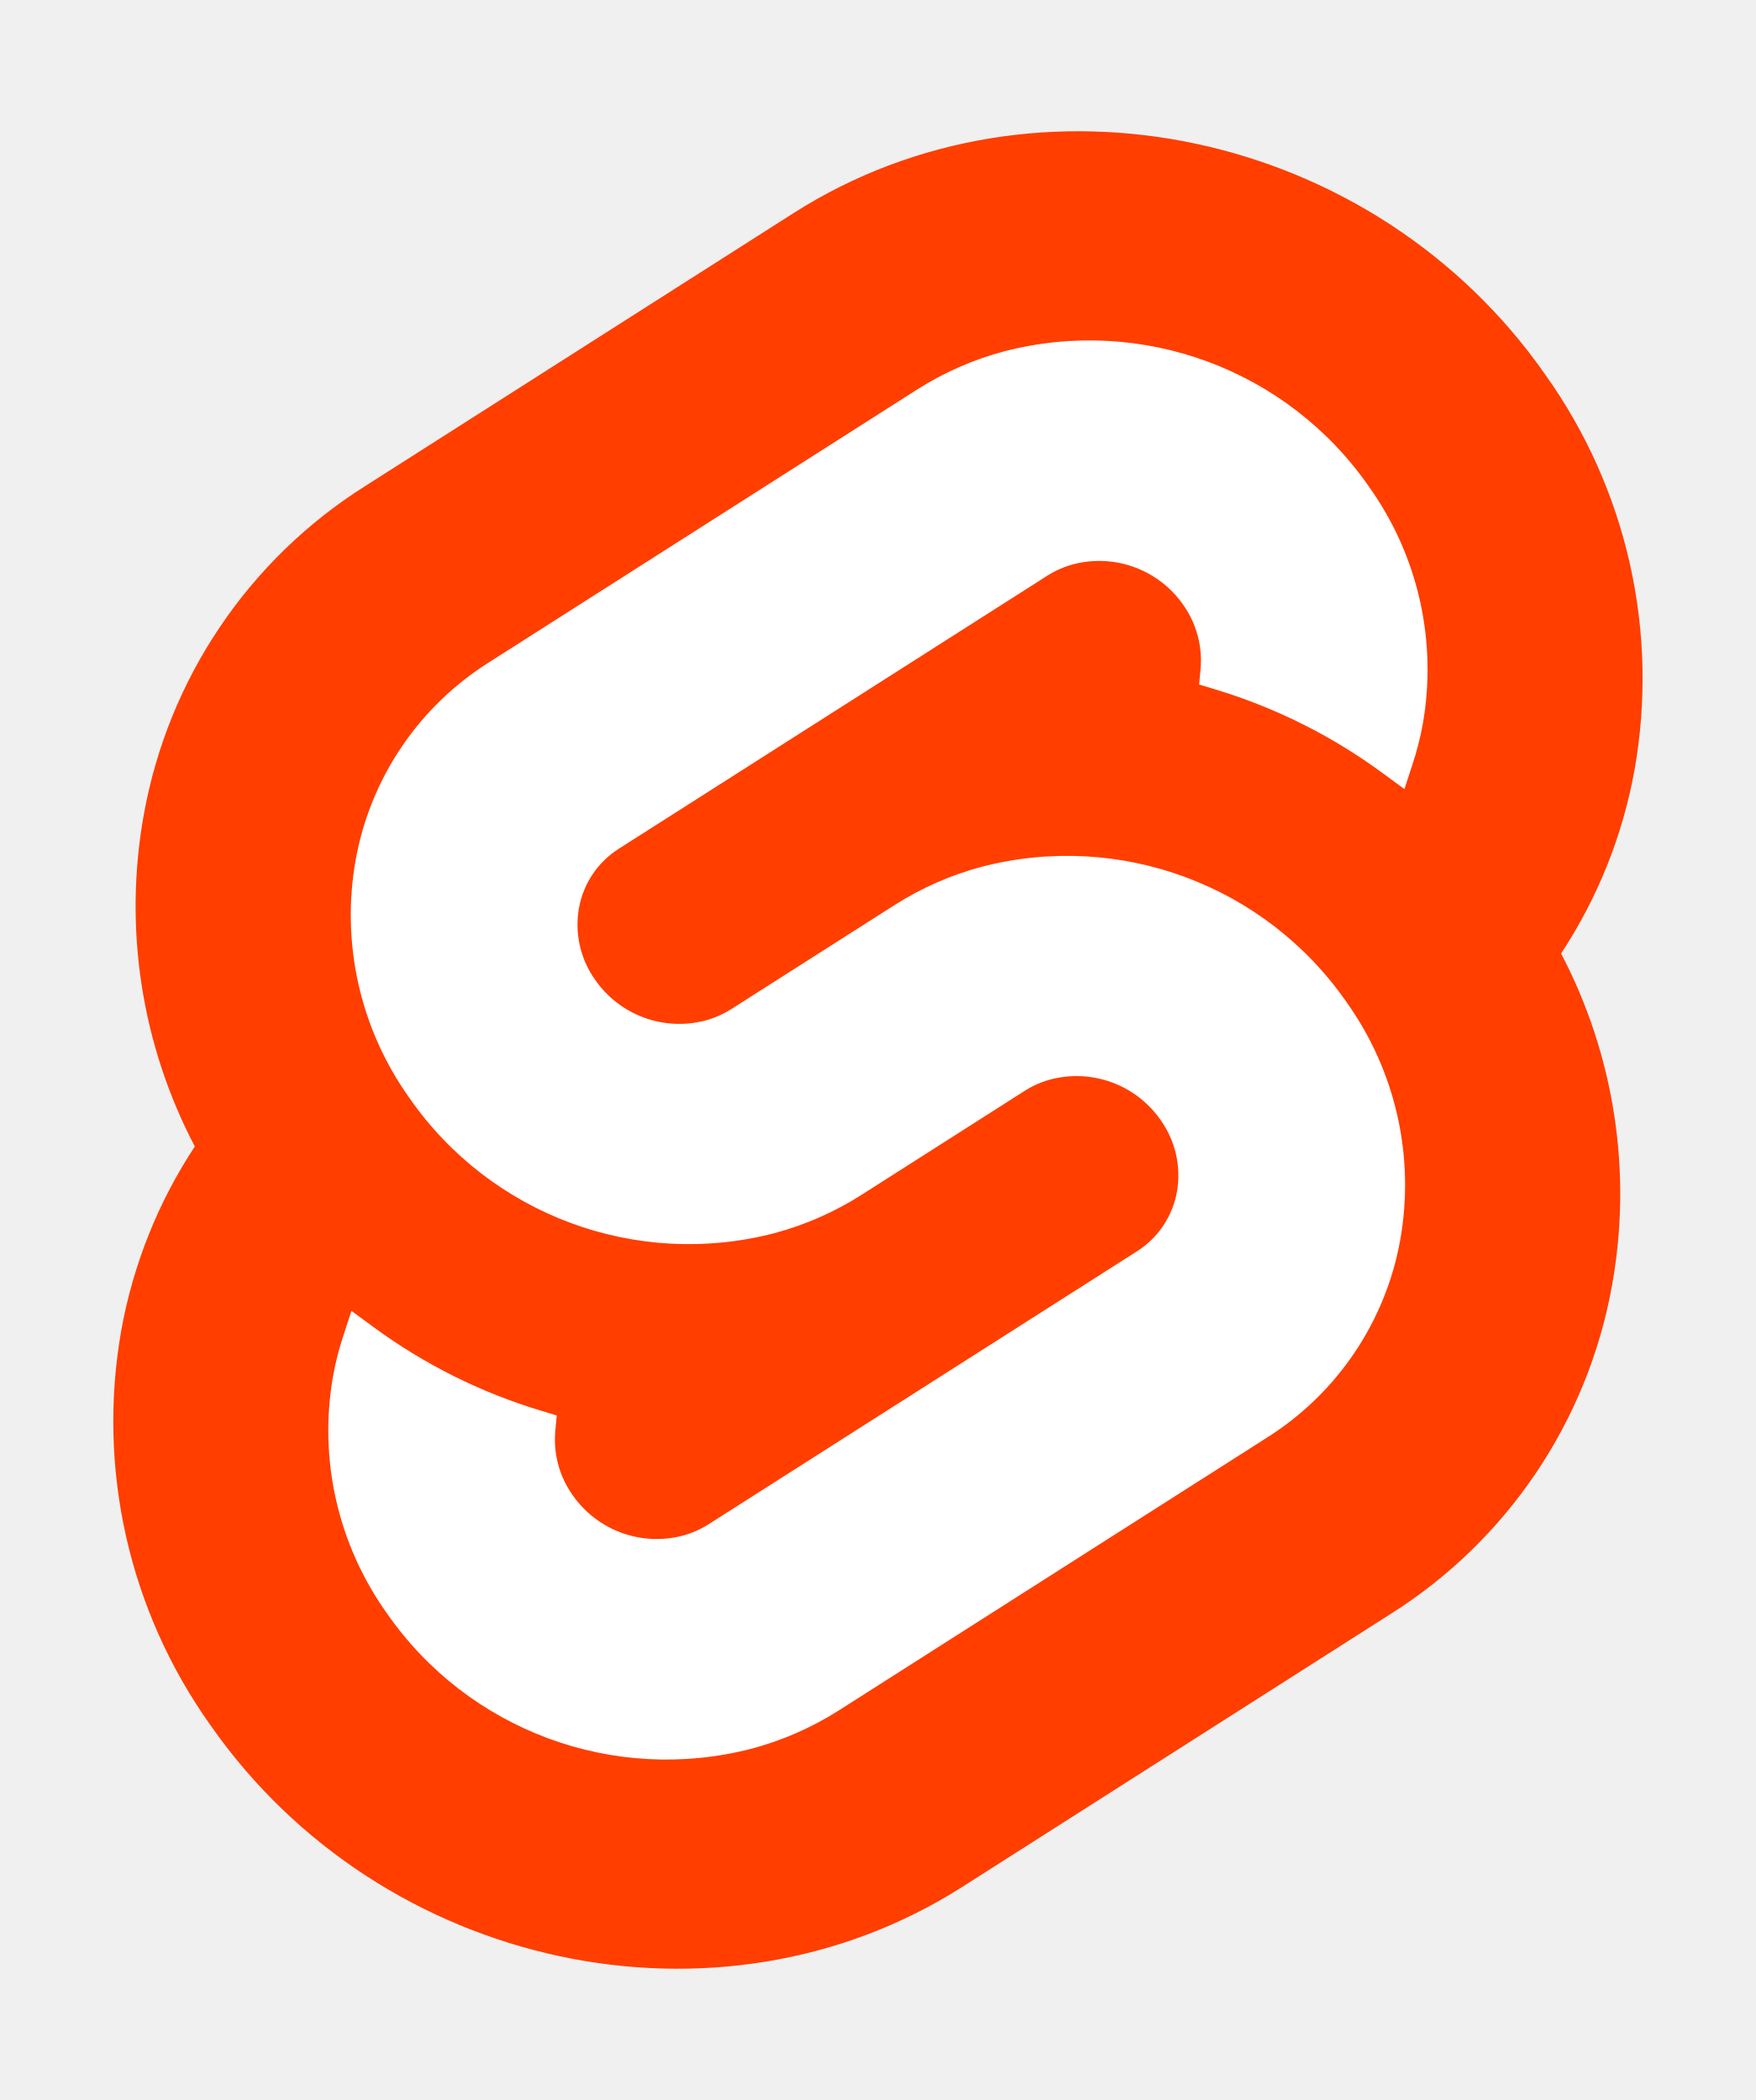
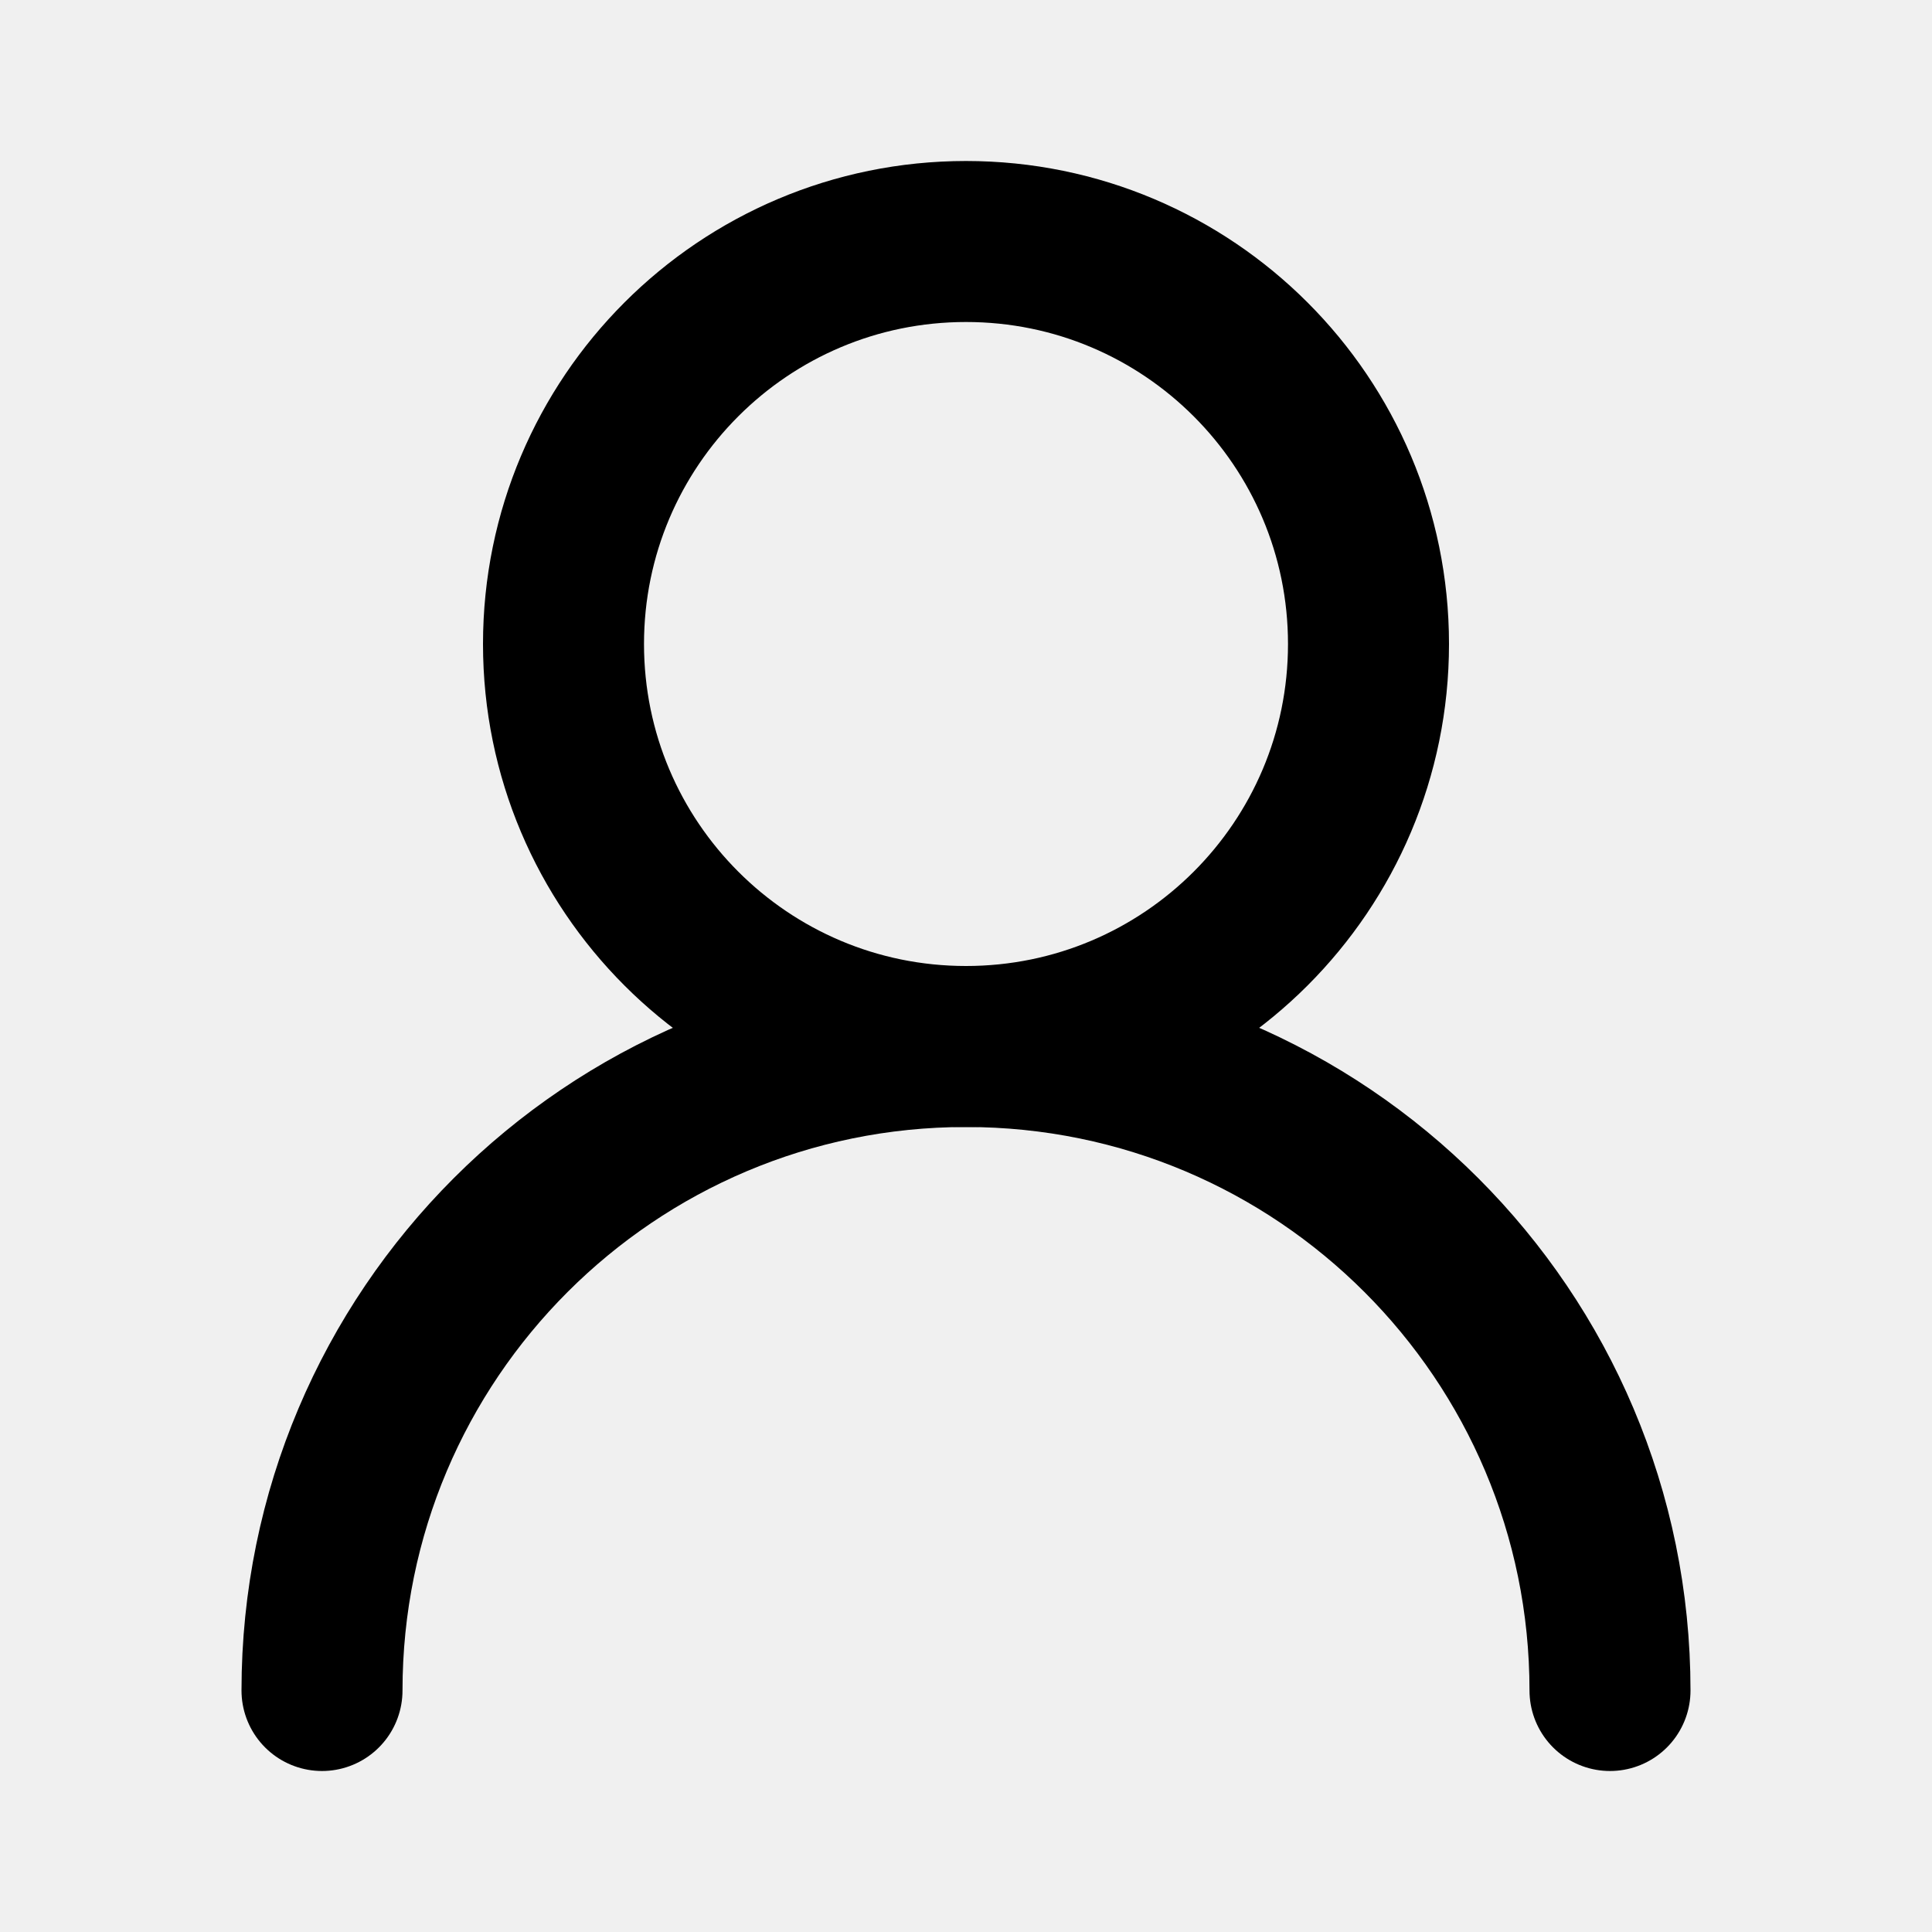
- <svg xmlns="http://www.w3.org/2000/svg" width="107" height="128" viewBox="0 0 107 128">
-   <path d="M94.157 22.819c-10.4-14.885-30.94-19.297-45.792-9.835L22.282 29.608A29.92 29.92 0 0 0 8.764 49.65a31.5 31.5 0 0 0 3.108 20.231 30 30 0 0 0-4.477 11.183 31.9 31.9 0 0 0 5.448 24.116c10.402 14.887 30.942 19.297 45.791 9.835l26.083-16.624A29.92 29.92 0 0 0 98.235 78.35a31.53 31.53 0 0 0-3.105-20.232 30 30 0 0 0 4.474-11.182 31.88 31.88 0 0 0-5.447-24.116" style="fill:#ff3e00" />
-   <path d="M45.817 106.582a20.72 20.72 0 0 1-22.237-8.243 19.17 19.17 0 0 1-3.277-14.503 18 18 0 0 1 .624-2.435l.49-1.498 1.337.981a33.6 33.6 0 0 0 10.203 5.098l.97.294-.09.968a5.85 5.85 0 0 0 1.052 3.878 6.24 6.24 0 0 0 6.695 2.485 5.8 5.8 0 0 0 1.603-.704L69.27 76.28a5.43 5.43 0 0 0 2.45-3.631 5.8 5.8 0 0 0-.987-4.371 6.24 6.24 0 0 0-6.698-2.487 5.7 5.7 0 0 0-1.6.704l-9.953 6.345a19 19 0 0 1-5.296 2.326 20.72 20.72 0 0 1-22.237-8.243 19.17 19.17 0 0 1-3.277-14.502 17.99 17.99 0 0 1 8.13-12.052l26.081-16.623a19 19 0 0 1 5.3-2.329 20.72 20.72 0 0 1 22.237 8.243 19.17 19.17 0 0 1 3.277 14.503 18 18 0 0 1-.624 2.435l-.49 1.498-1.337-.98a33.6 33.6 0 0 0-10.203-5.1l-.97-.294.09-.968a5.86 5.86 0 0 0-1.052-3.878 6.24 6.24 0 0 0-6.696-2.485 5.8 5.8 0 0 0-1.602.704L37.73 51.72a5.42 5.42 0 0 0-2.449 3.63 5.79 5.79 0 0 0 .986 4.372 6.24 6.24 0 0 0 6.698 2.486 5.8 5.8 0 0 0 1.602-.704l9.952-6.342a19 19 0 0 1 5.295-2.328 20.72 20.72 0 0 1 22.237 8.242 19.17 19.17 0 0 1 3.277 14.503 18 18 0 0 1-8.13 12.053l-26.081 16.622a19 19 0 0 1-5.3 2.328" style="fill:#fff" />
+ <svg xmlns="http://www.w3.org/2000/svg" width="24" height="24" viewBox="0 0 24 24" fill="none" stroke="currentColor" stroke-width="2" stroke-linecap="round" stroke-linejoin="round" class="lucide lucide-user-round">
+   <circle cx="12" cy="8" r="5" />
+   <path d="M20 21a8 8 0 0 0-16 0" />
</svg>
